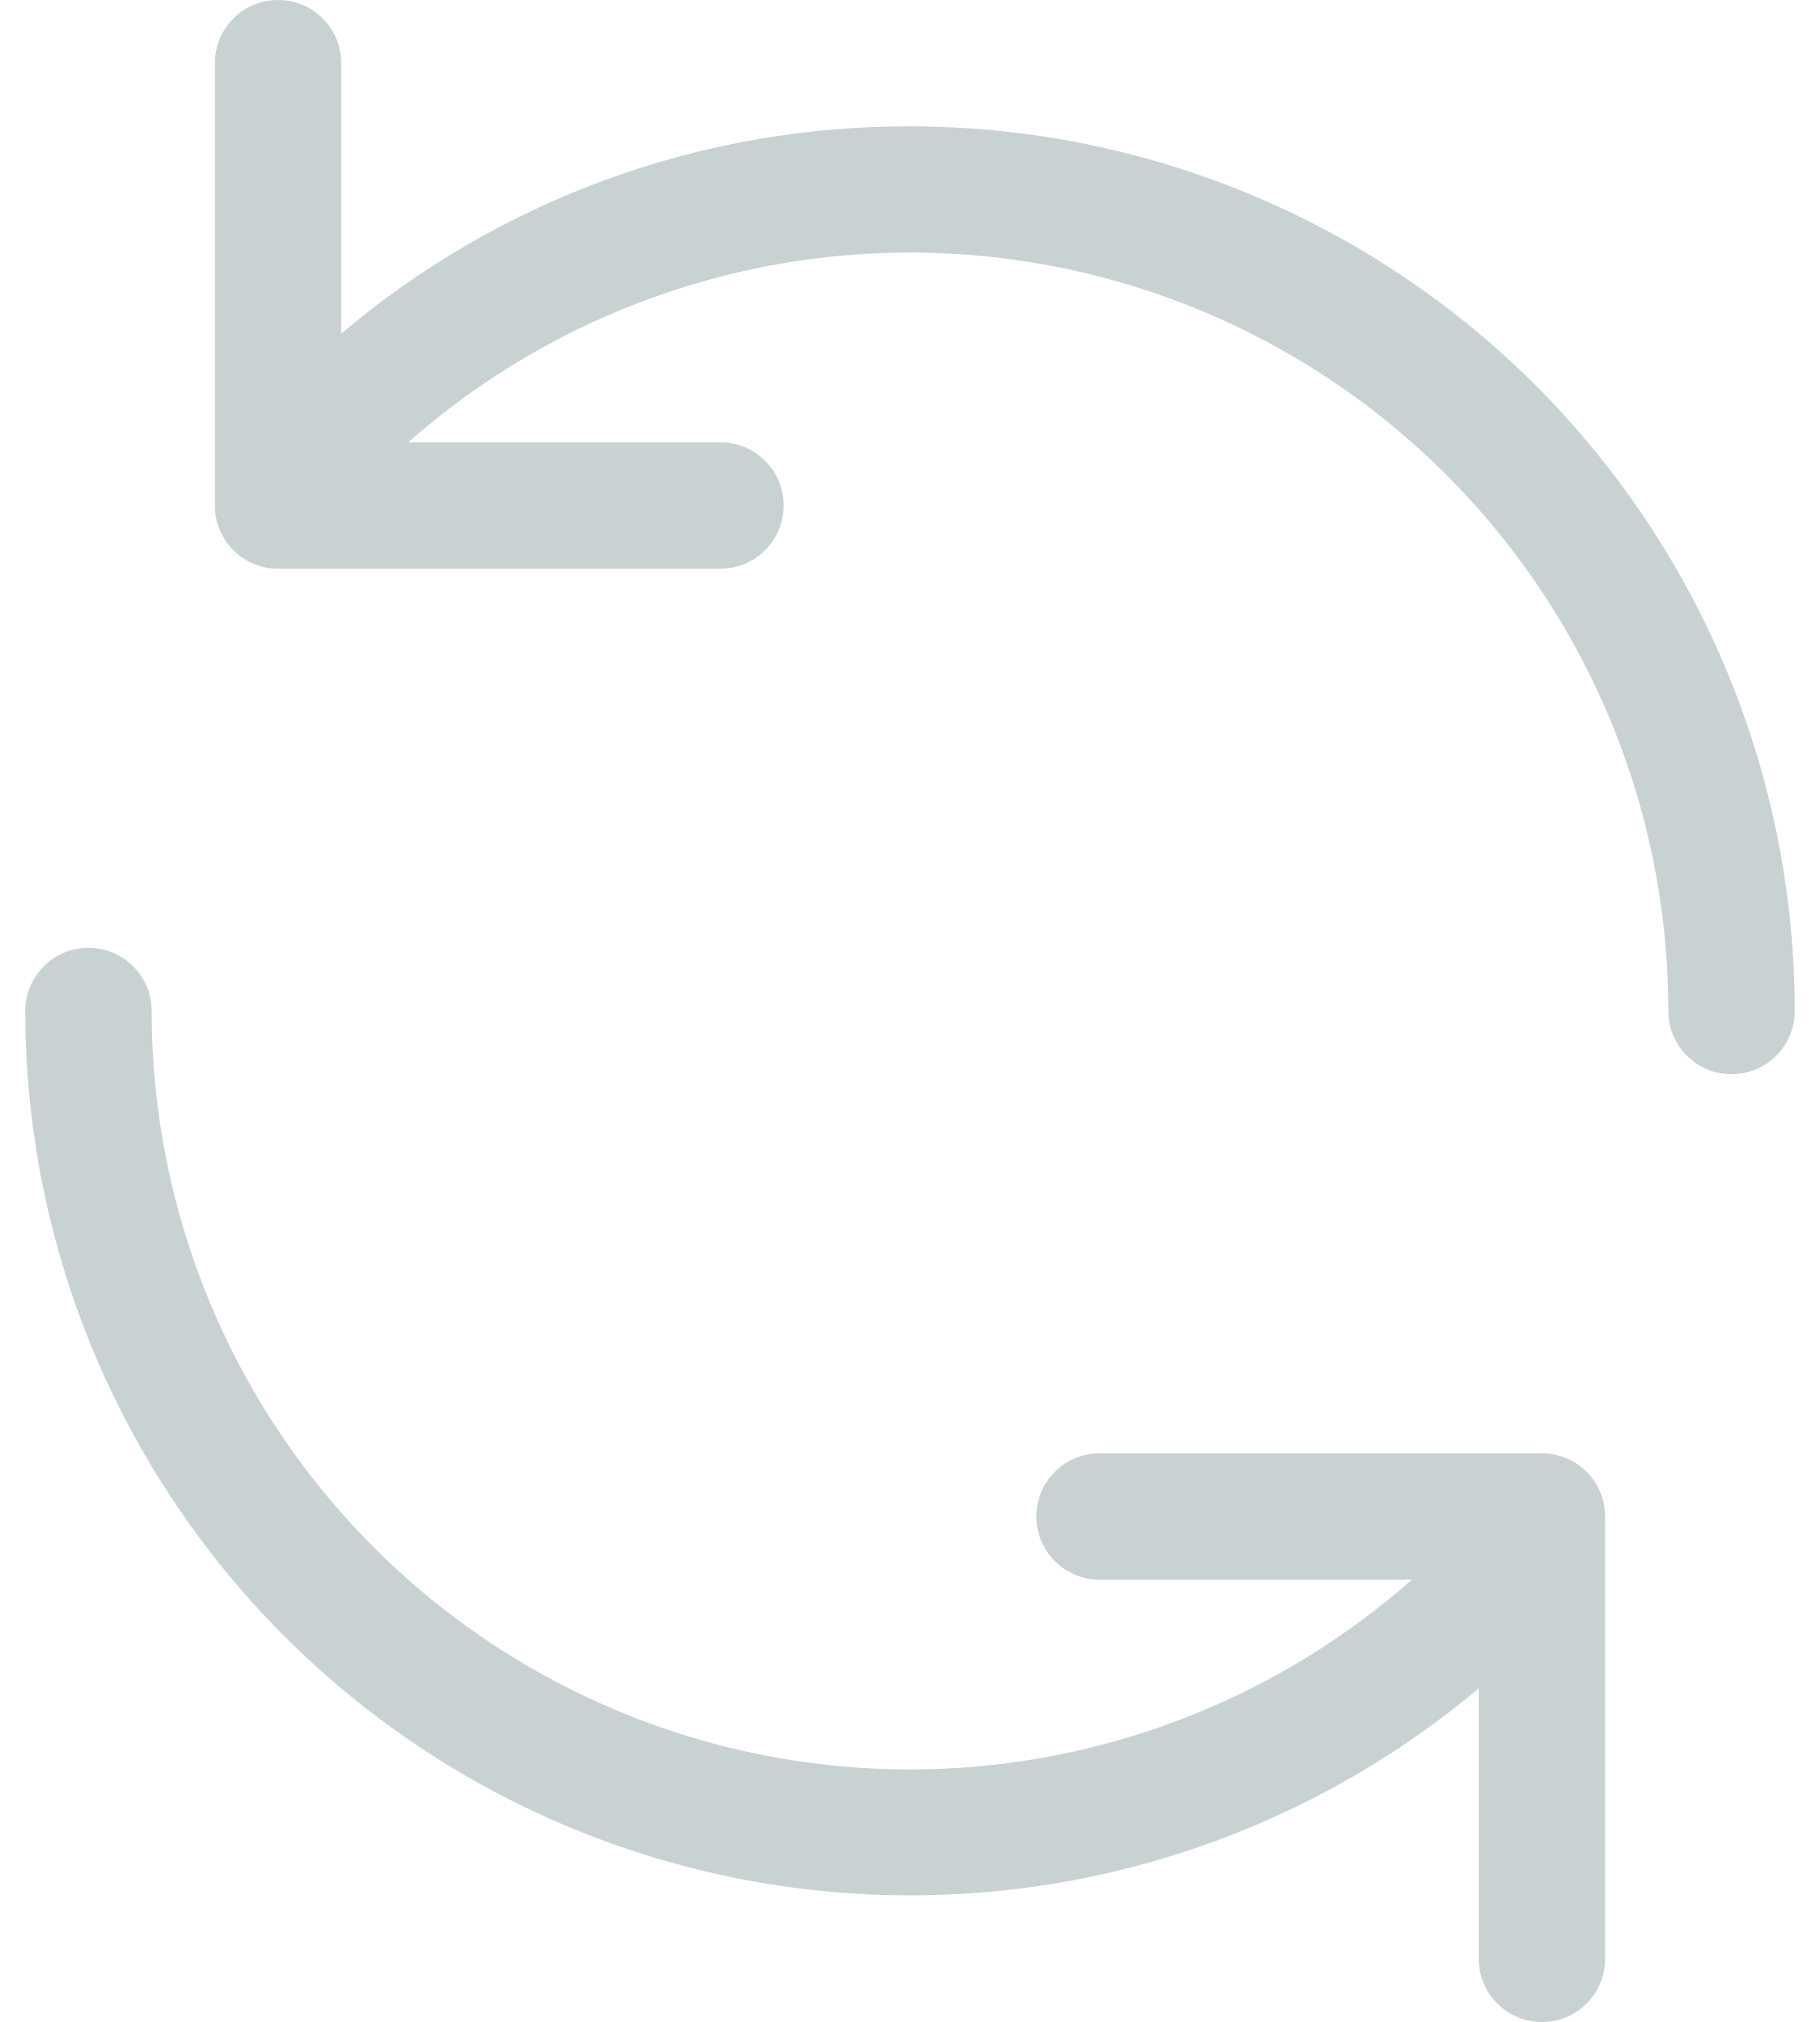
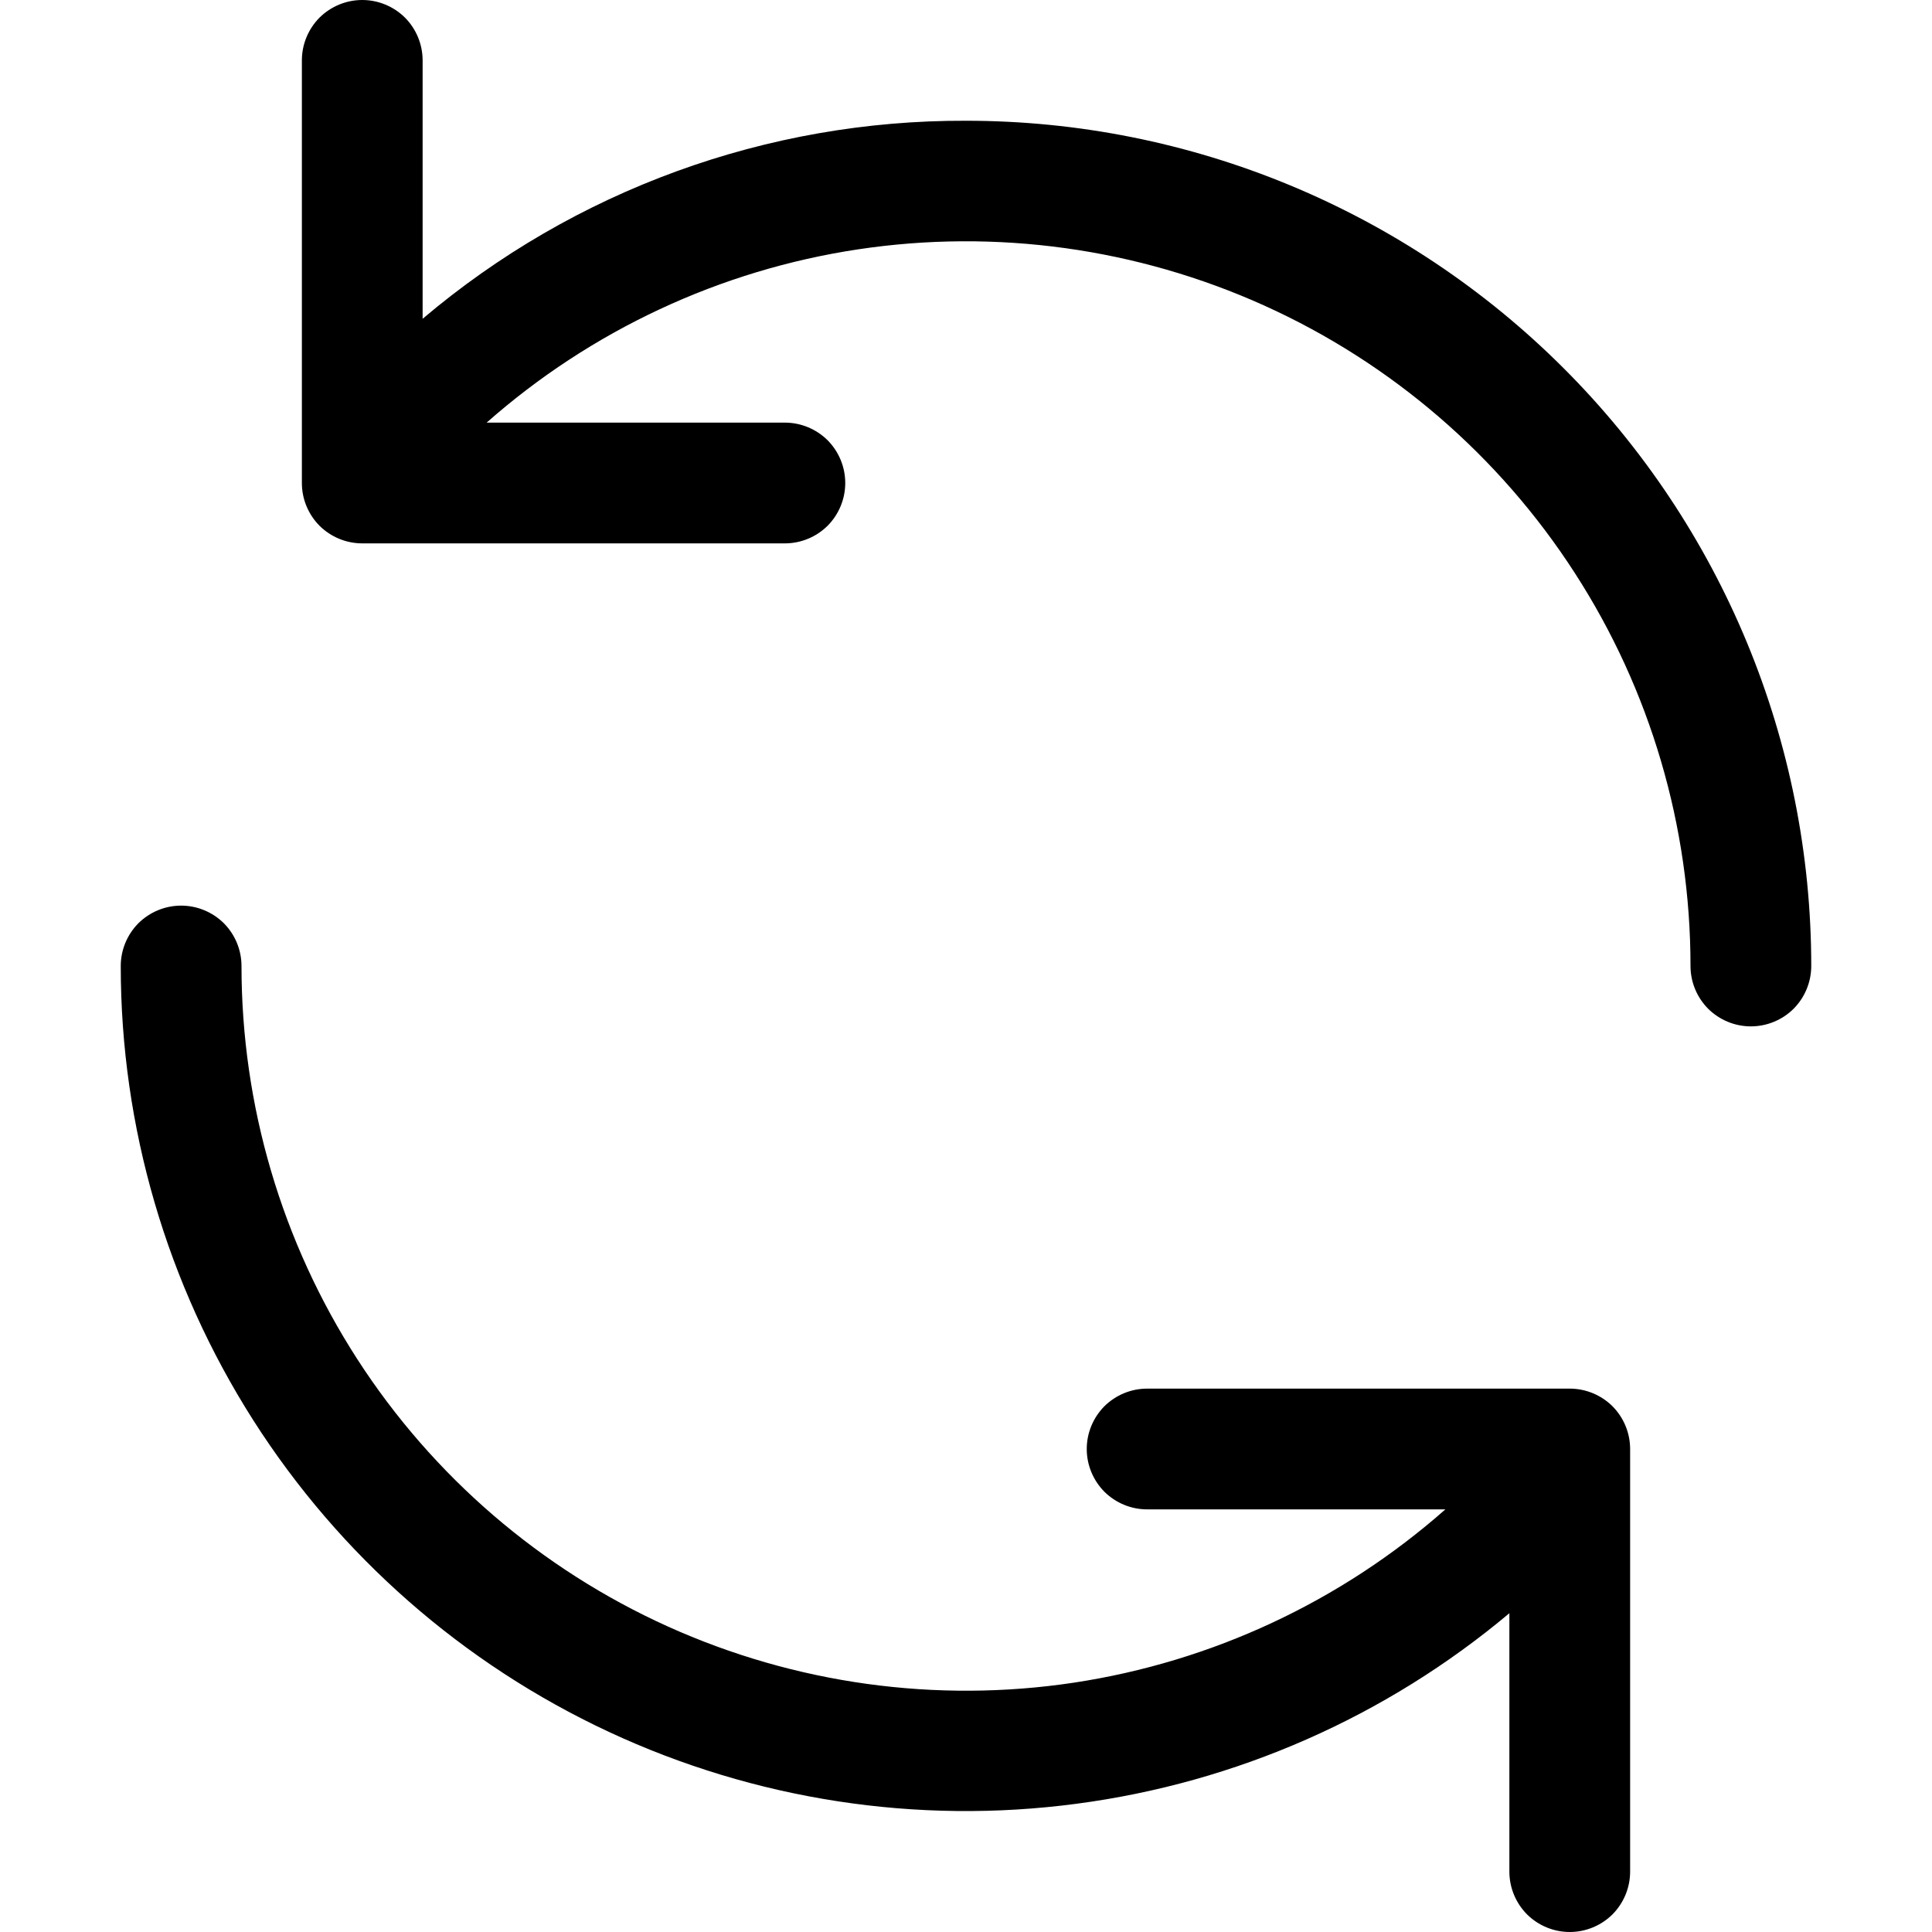
- <svg xmlns="http://www.w3.org/2000/svg" width="18" height="20" viewBox="0 0 18 20" fill="none">
-   <path d="M0.875 9.375C1.041 9.375 1.2 9.44 1.317 9.558C1.435 9.675 1.5 9.834 1.5 10C1.5 11.444 1.916 12.857 2.699 14.069C3.482 15.282 4.599 16.244 5.915 16.838C7.231 17.432 8.69 17.633 10.117 17.418C11.545 17.203 12.88 16.58 13.963 15.625H10.875C10.709 15.625 10.55 15.56 10.433 15.442C10.315 15.325 10.25 15.166 10.25 15C10.25 14.834 10.315 14.675 10.433 14.558C10.55 14.44 10.709 14.375 10.875 14.375H15.25C15.416 14.375 15.575 14.44 15.692 14.558C15.81 14.675 15.875 14.834 15.875 15V19.375C15.875 19.541 15.81 19.7 15.692 19.817C15.575 19.935 15.416 20 15.25 20C15.084 20 14.925 19.935 14.808 19.817C14.69 19.7 14.625 19.541 14.625 19.375V16.7C13.349 17.771 11.795 18.455 10.144 18.673C8.492 18.89 6.813 18.632 5.304 17.929C3.794 17.225 2.516 16.105 1.621 14.7C0.726 13.296 0.25 11.665 0.25 10C0.25 9.834 0.315 9.675 0.433 9.558C0.55 9.44 0.709 9.375 0.875 9.375ZM2.75 0C2.916 0 3.075 0.065 3.192 0.183C3.31 0.3 3.375 0.459 3.375 0.625V3.3C4.946 1.969 6.941 1.243 9 1.25C11.321 1.25 13.547 2.172 15.188 3.812C16.828 5.453 17.75 7.679 17.75 10C17.75 10.166 17.685 10.325 17.567 10.442C17.45 10.56 17.291 10.625 17.125 10.625C16.959 10.625 16.8 10.56 16.683 10.442C16.565 10.325 16.5 10.166 16.5 10C16.5 8.556 16.084 7.143 15.301 5.931C14.518 4.718 13.401 3.756 12.085 3.162C10.769 2.568 9.31 2.367 7.883 2.582C6.455 2.797 5.12 3.42 4.037 4.375H7.125C7.291 4.375 7.45 4.44 7.567 4.558C7.685 4.675 7.75 4.834 7.75 5C7.75 5.166 7.685 5.325 7.567 5.442C7.45 5.56 7.291 5.625 7.125 5.625H2.75C2.584 5.625 2.425 5.56 2.308 5.442C2.19 5.325 2.125 5.166 2.125 5V0.625C2.125 0.459 2.19 0.3 2.308 0.183C2.425 0.065 2.584 0 2.75 0Z" fill="#C9D2D2" />
+ <svg xmlns="http://www.w3.org/2000/svg" width="16" height="16" viewBox="0 0 16 16" fill="none">
+   <path d="M1.5 7.5C1.633 7.5 1.76 7.553 1.854 7.646C1.947 7.74 2 7.867 2 8C2 9.155 2.333 10.286 2.959 11.256C3.585 12.226 4.479 12.995 5.531 13.47C6.584 13.945 7.752 14.107 8.894 13.935C10.036 13.762 11.104 13.264 11.97 12.5H9.5C9.367 12.5 9.24 12.447 9.146 12.354C9.053 12.26 9 12.133 9 12C9 11.867 9.053 11.74 9.146 11.646C9.24 11.553 9.367 11.5 9.5 11.5H13C13.133 11.5 13.26 11.553 13.354 11.646C13.447 11.74 13.5 11.867 13.5 12V15.5C13.5 15.633 13.447 15.76 13.354 15.854C13.26 15.947 13.133 16 13 16C12.867 16 12.74 15.947 12.646 15.854C12.553 15.76 12.5 15.633 12.5 15.5V13.36C11.479 14.217 10.236 14.764 8.915 14.938C7.594 15.113 6.251 14.906 5.043 14.343C3.835 13.78 2.813 12.884 2.097 11.761C1.381 10.637 1 9.332 1 8C1 7.867 1.053 7.74 1.146 7.646C1.24 7.553 1.367 7.5 1.5 7.5ZM3 0C3.133 0 3.26 0.053 3.354 0.146C3.447 0.24 3.5 0.367 3.5 0.5V2.64C4.757 1.575 6.353 0.994 8 1C9.857 1 11.637 1.737 12.95 3.05C14.263 4.363 15 6.143 15 8C15 8.133 14.947 8.26 14.854 8.354C14.76 8.447 14.633 8.5 14.5 8.5C14.367 8.5 14.24 8.447 14.146 8.354C14.053 8.26 14 8.133 14 8C14 6.845 13.668 5.714 13.041 4.744C12.415 3.774 11.521 3.005 10.469 2.53C9.416 2.055 8.248 1.893 7.106 2.065C5.964 2.237 4.896 2.736 4.03 3.5H6.5C6.633 3.5 6.76 3.553 6.854 3.646C6.947 3.74 7 3.867 7 4C7 4.133 6.947 4.26 6.854 4.354C6.76 4.447 6.633 4.5 6.5 4.5H3C2.867 4.5 2.74 4.447 2.646 4.354C2.553 4.26 2.5 4.133 2.5 4V0.5C2.5 0.367 2.553 0.24 2.646 0.146C2.74 0.053 2.867 0 3 0Z" fill="currentColor" />
</svg>
